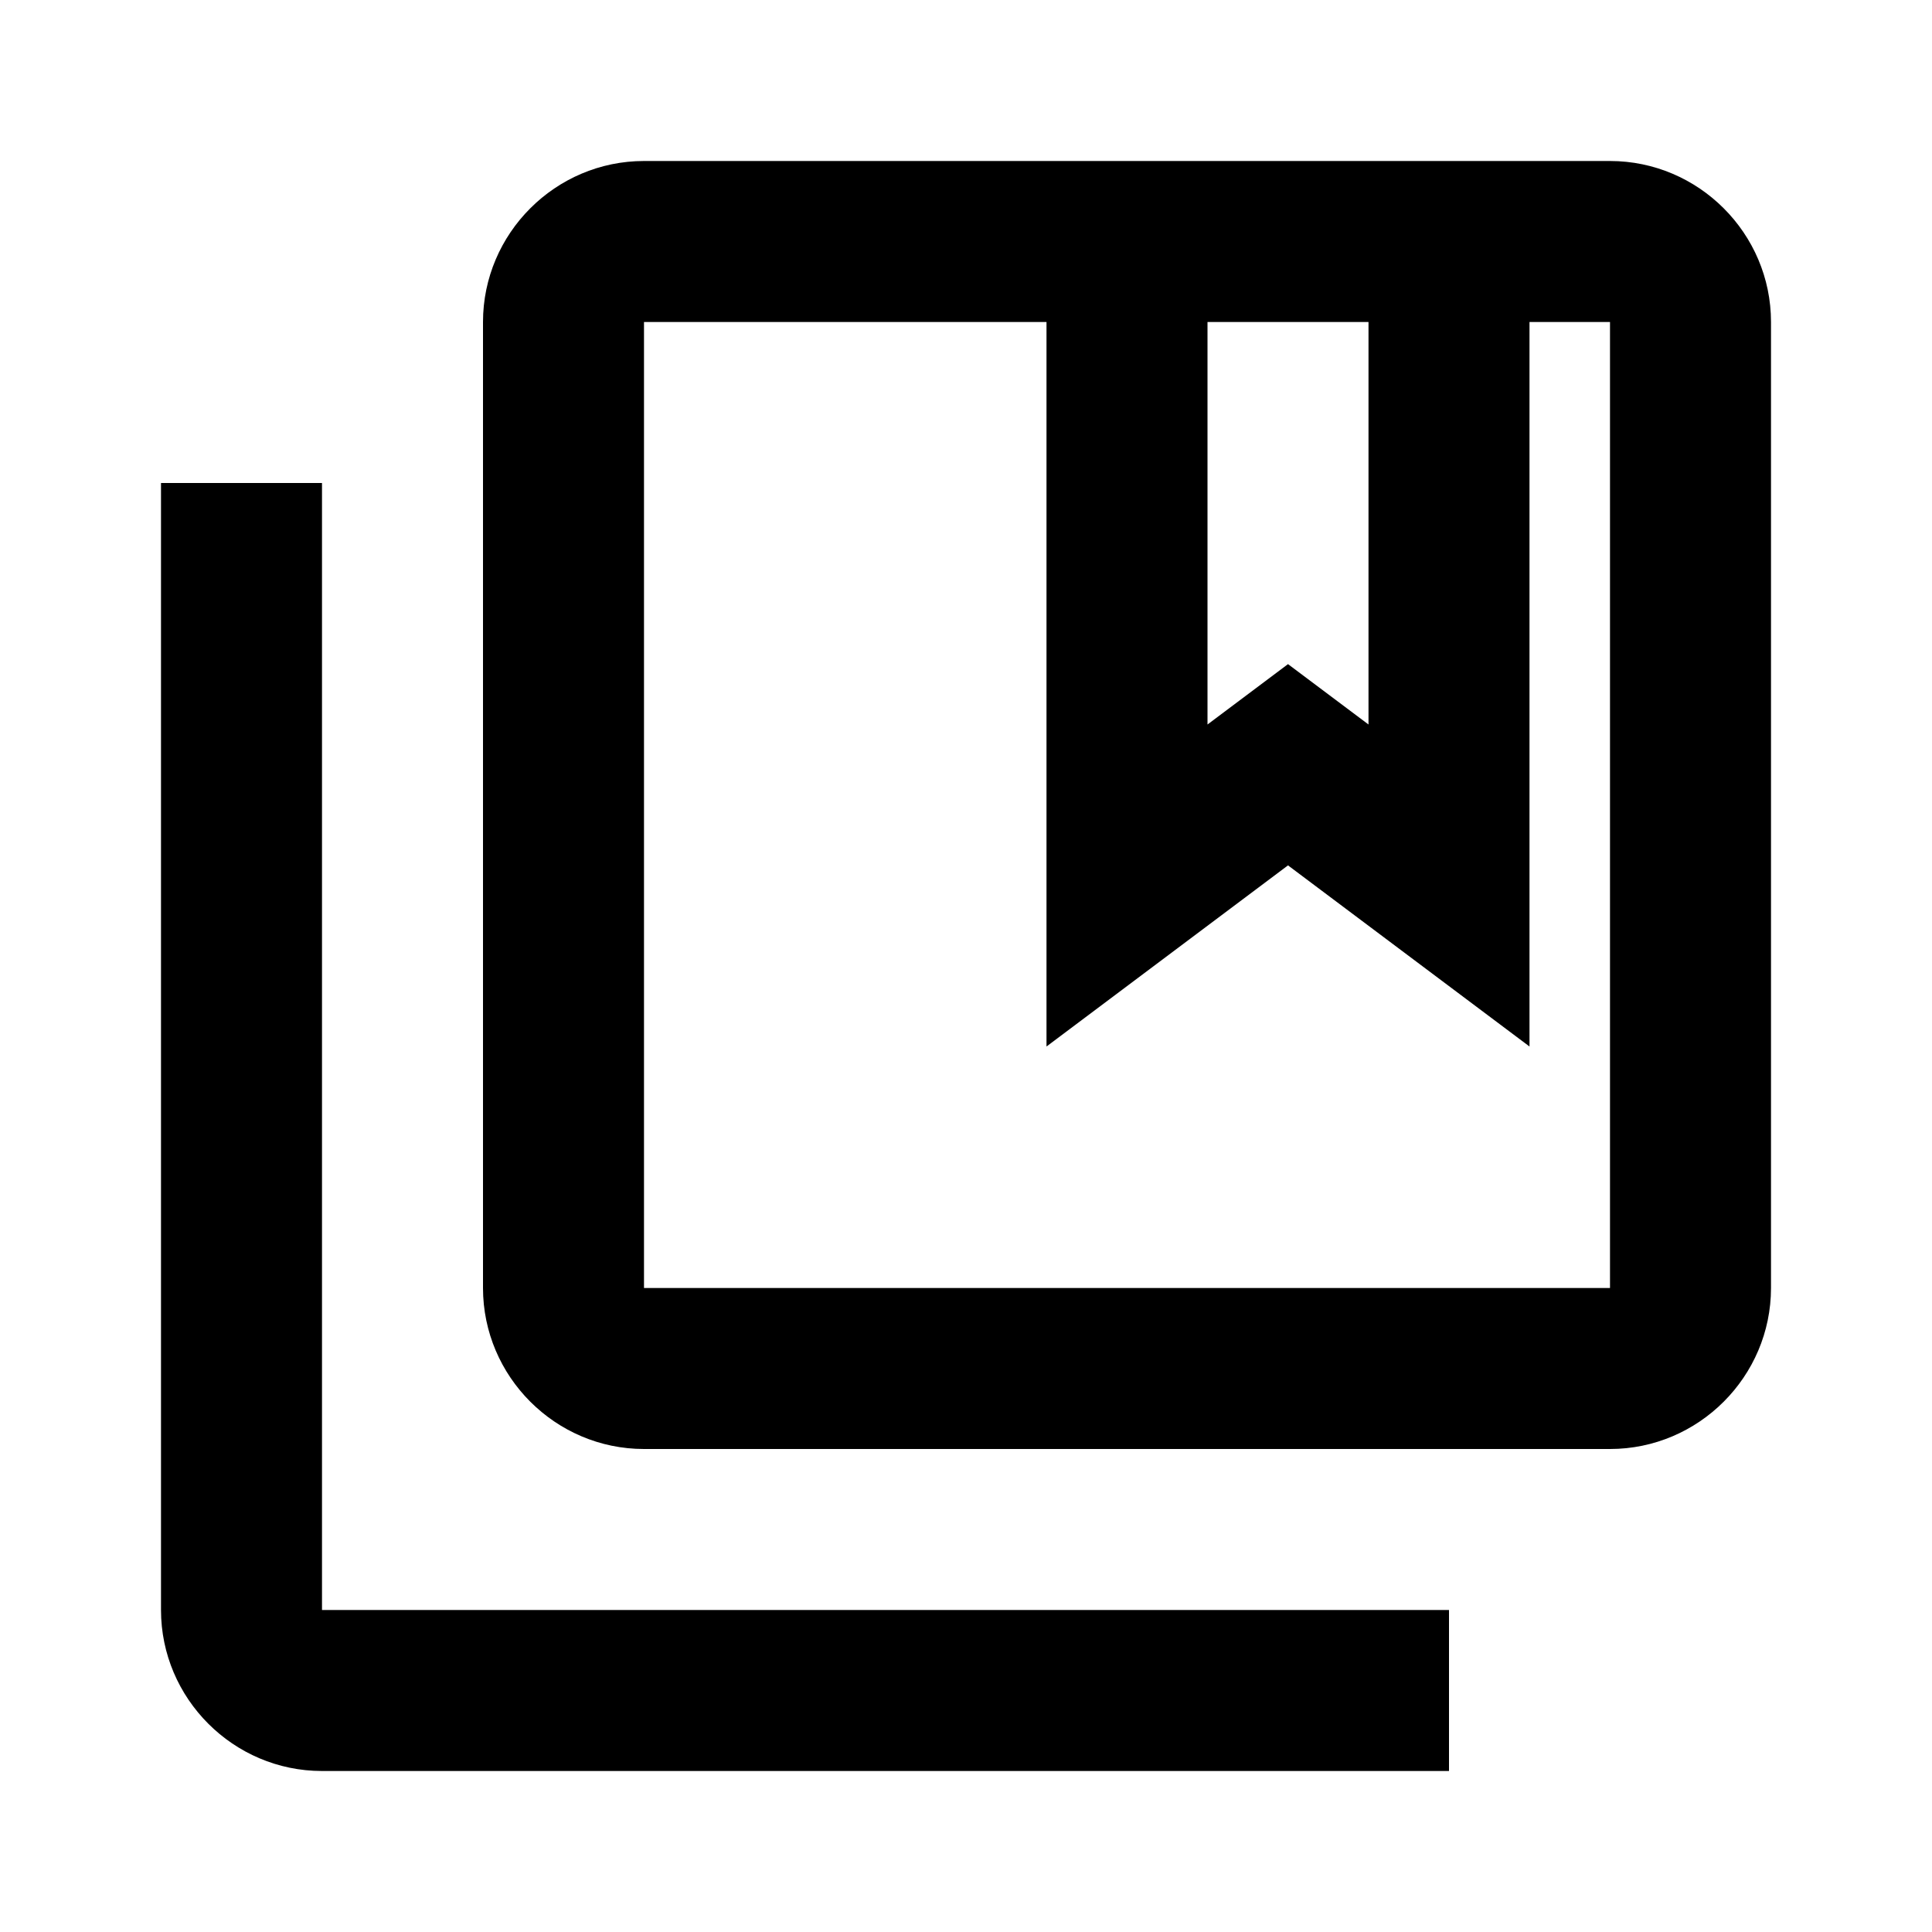
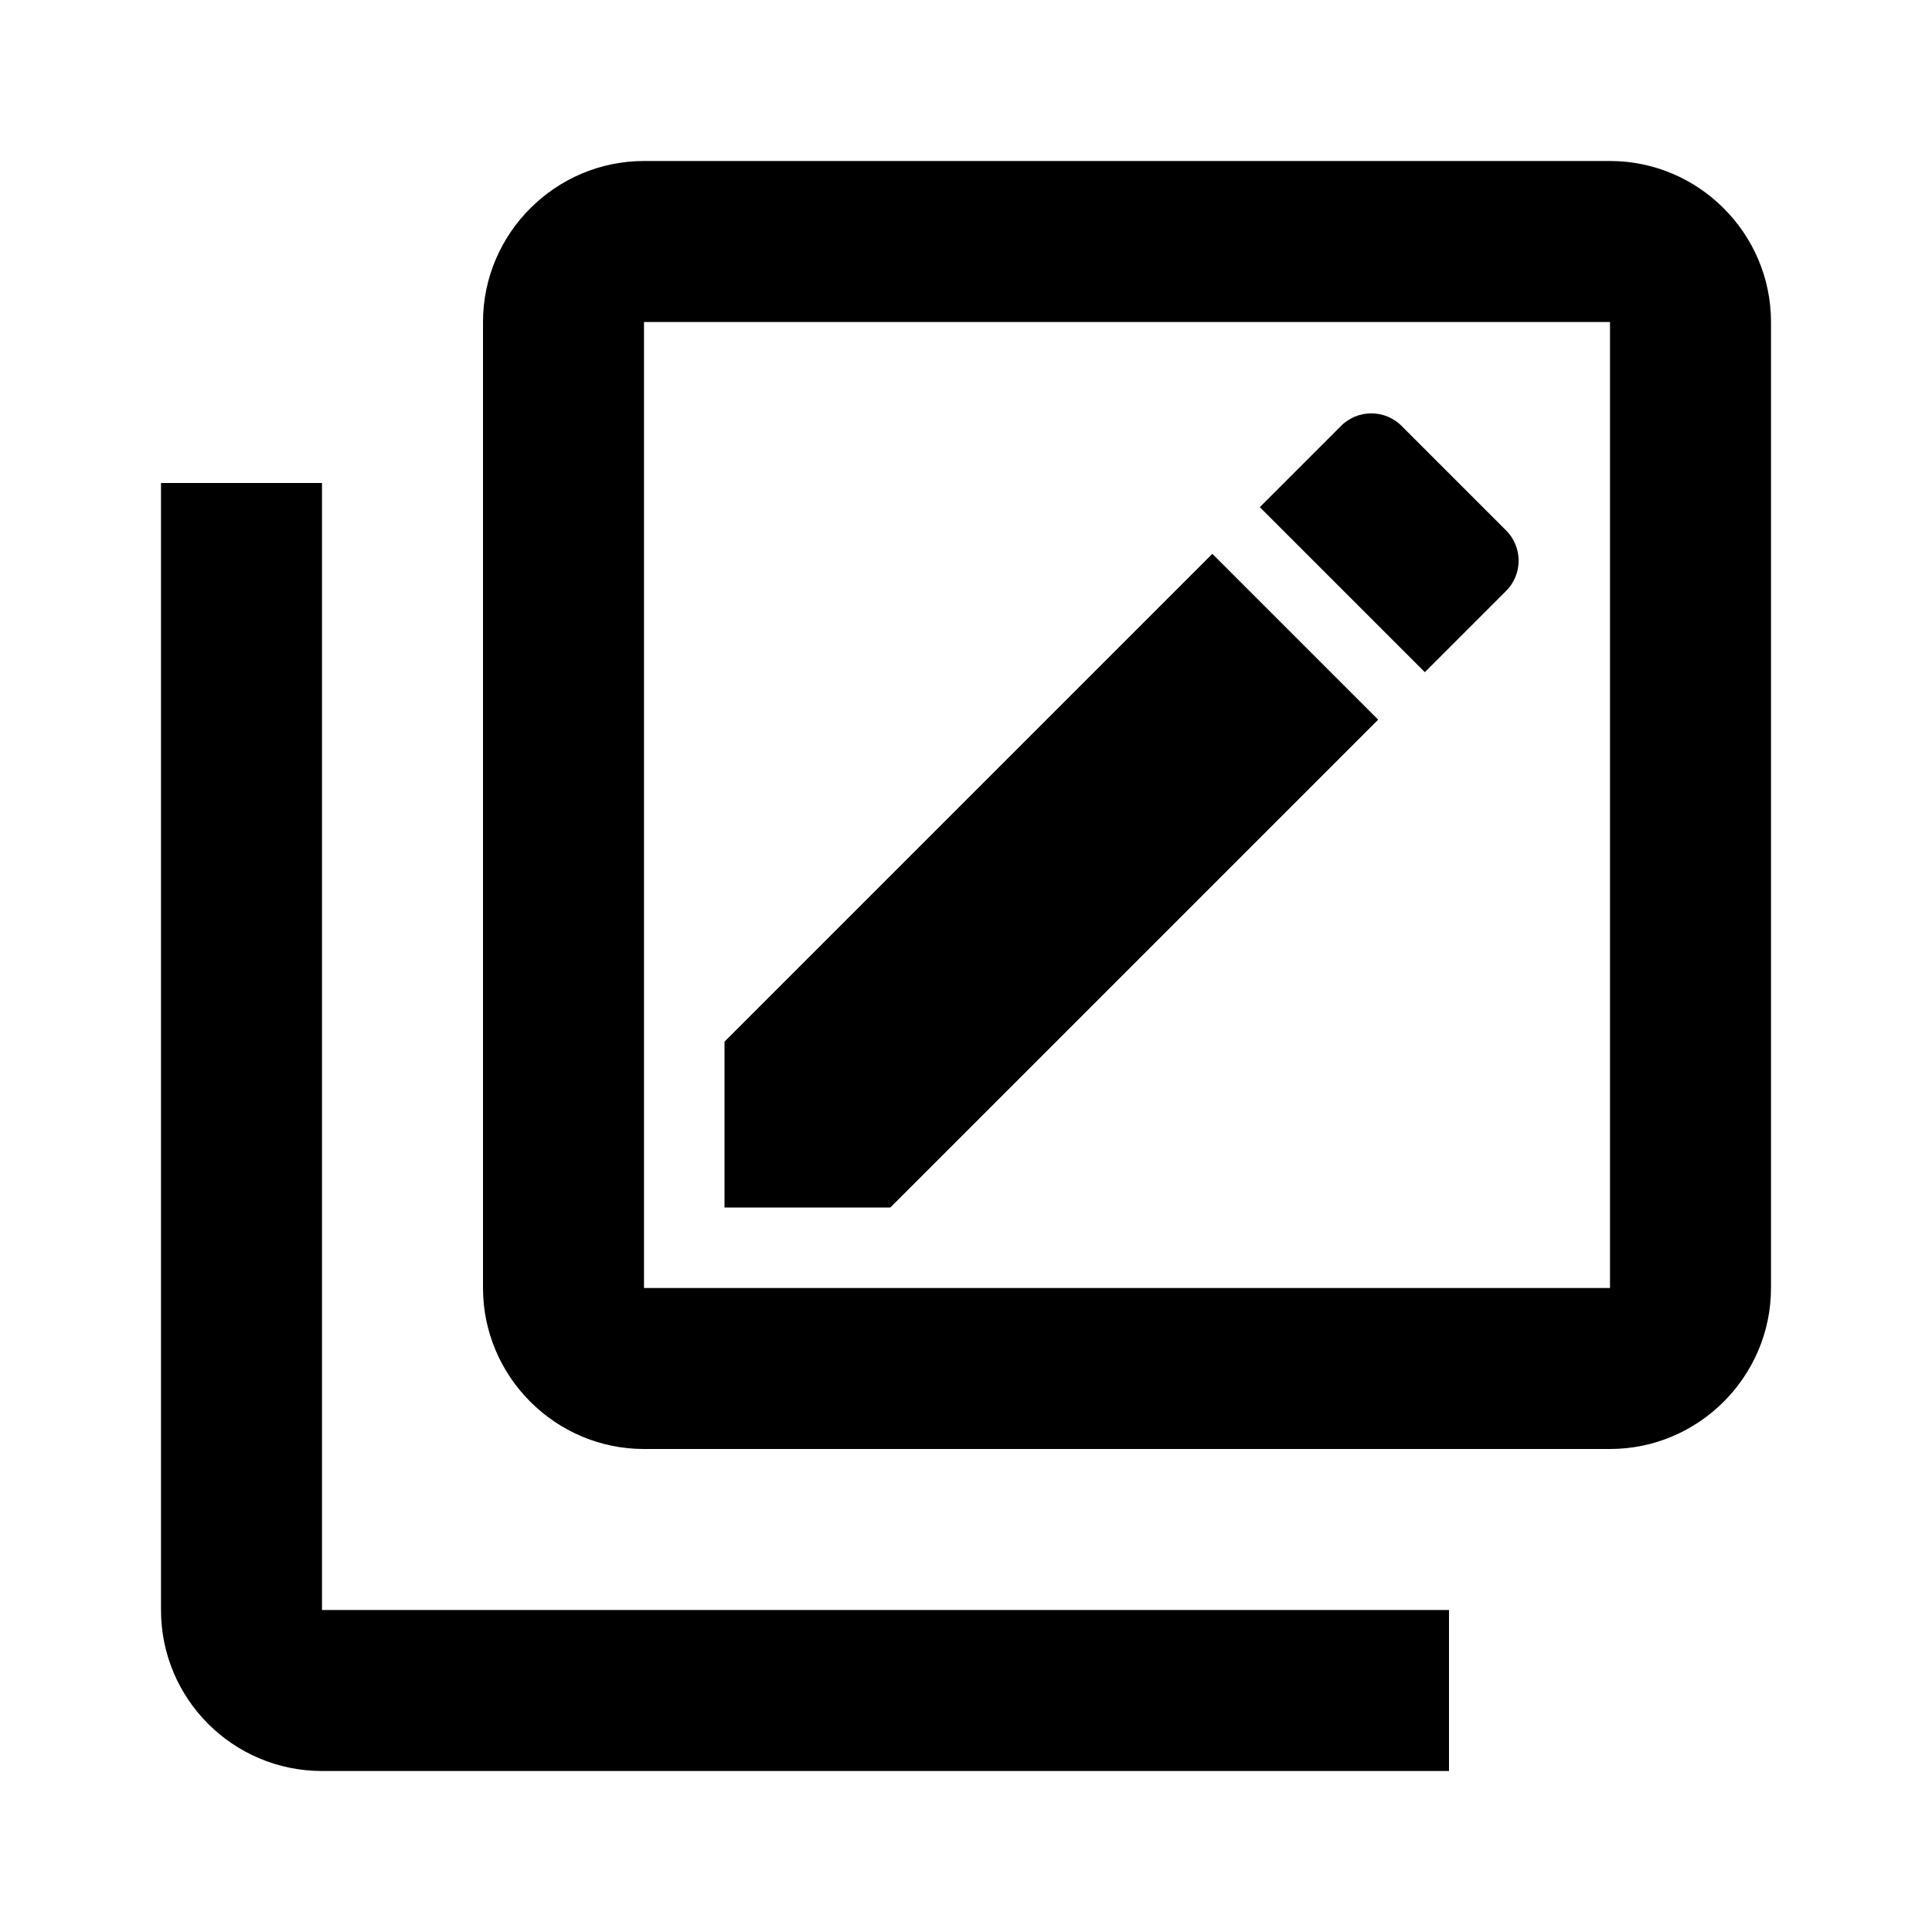
- <svg xmlns="http://www.w3.org/2000/svg" height="24" viewBox="0 0 24 24" width="24">
-   <path d="M0 0h24v24H0V0z" fill="none" />
-   <path d="M4 6H2v14c0 1.1.9 2 2 2h14v-2H4V6zm16-4H8c-1.1 0-2 .9-2 2v12c0 1.1.9 2 2 2h12c1.1 0 2-.9 2-2V4c0-1.1-.9-2-2-2zm-3 2v5l-1-.75L15 9V4h2zm3 12H8V4h5v9l3-2.25L19 13V4h1v12z" />
+ <svg xmlns="http://www.w3.org/2000/svg" version="1.1" width="24" height="24" viewBox="0 0 24 24">
+   <path d="M4 6H2V20C2 21.11 2.9 22 4 22H18V20H4V6M18.7 7.35L17.7 8.35L15.65 6.3L16.65 5.3C16.86 5.08 17.21 5.08 17.42 5.3L18.7 6.58C18.92 6.79 18.92 7.14 18.7 7.35M9 12.94L15.06 6.88L17.12 8.94L11.06 15H9V12.94M20 4L20 4L20 16L8 16L8 4H20M20 2H8C6.9 2 6 2.9 6 4V16C6 17.1 6.9 18 8 18H20C21.1 18 22 17.1 22 16V4C22 2.9 21.1 2 20 2Z" />
</svg>
